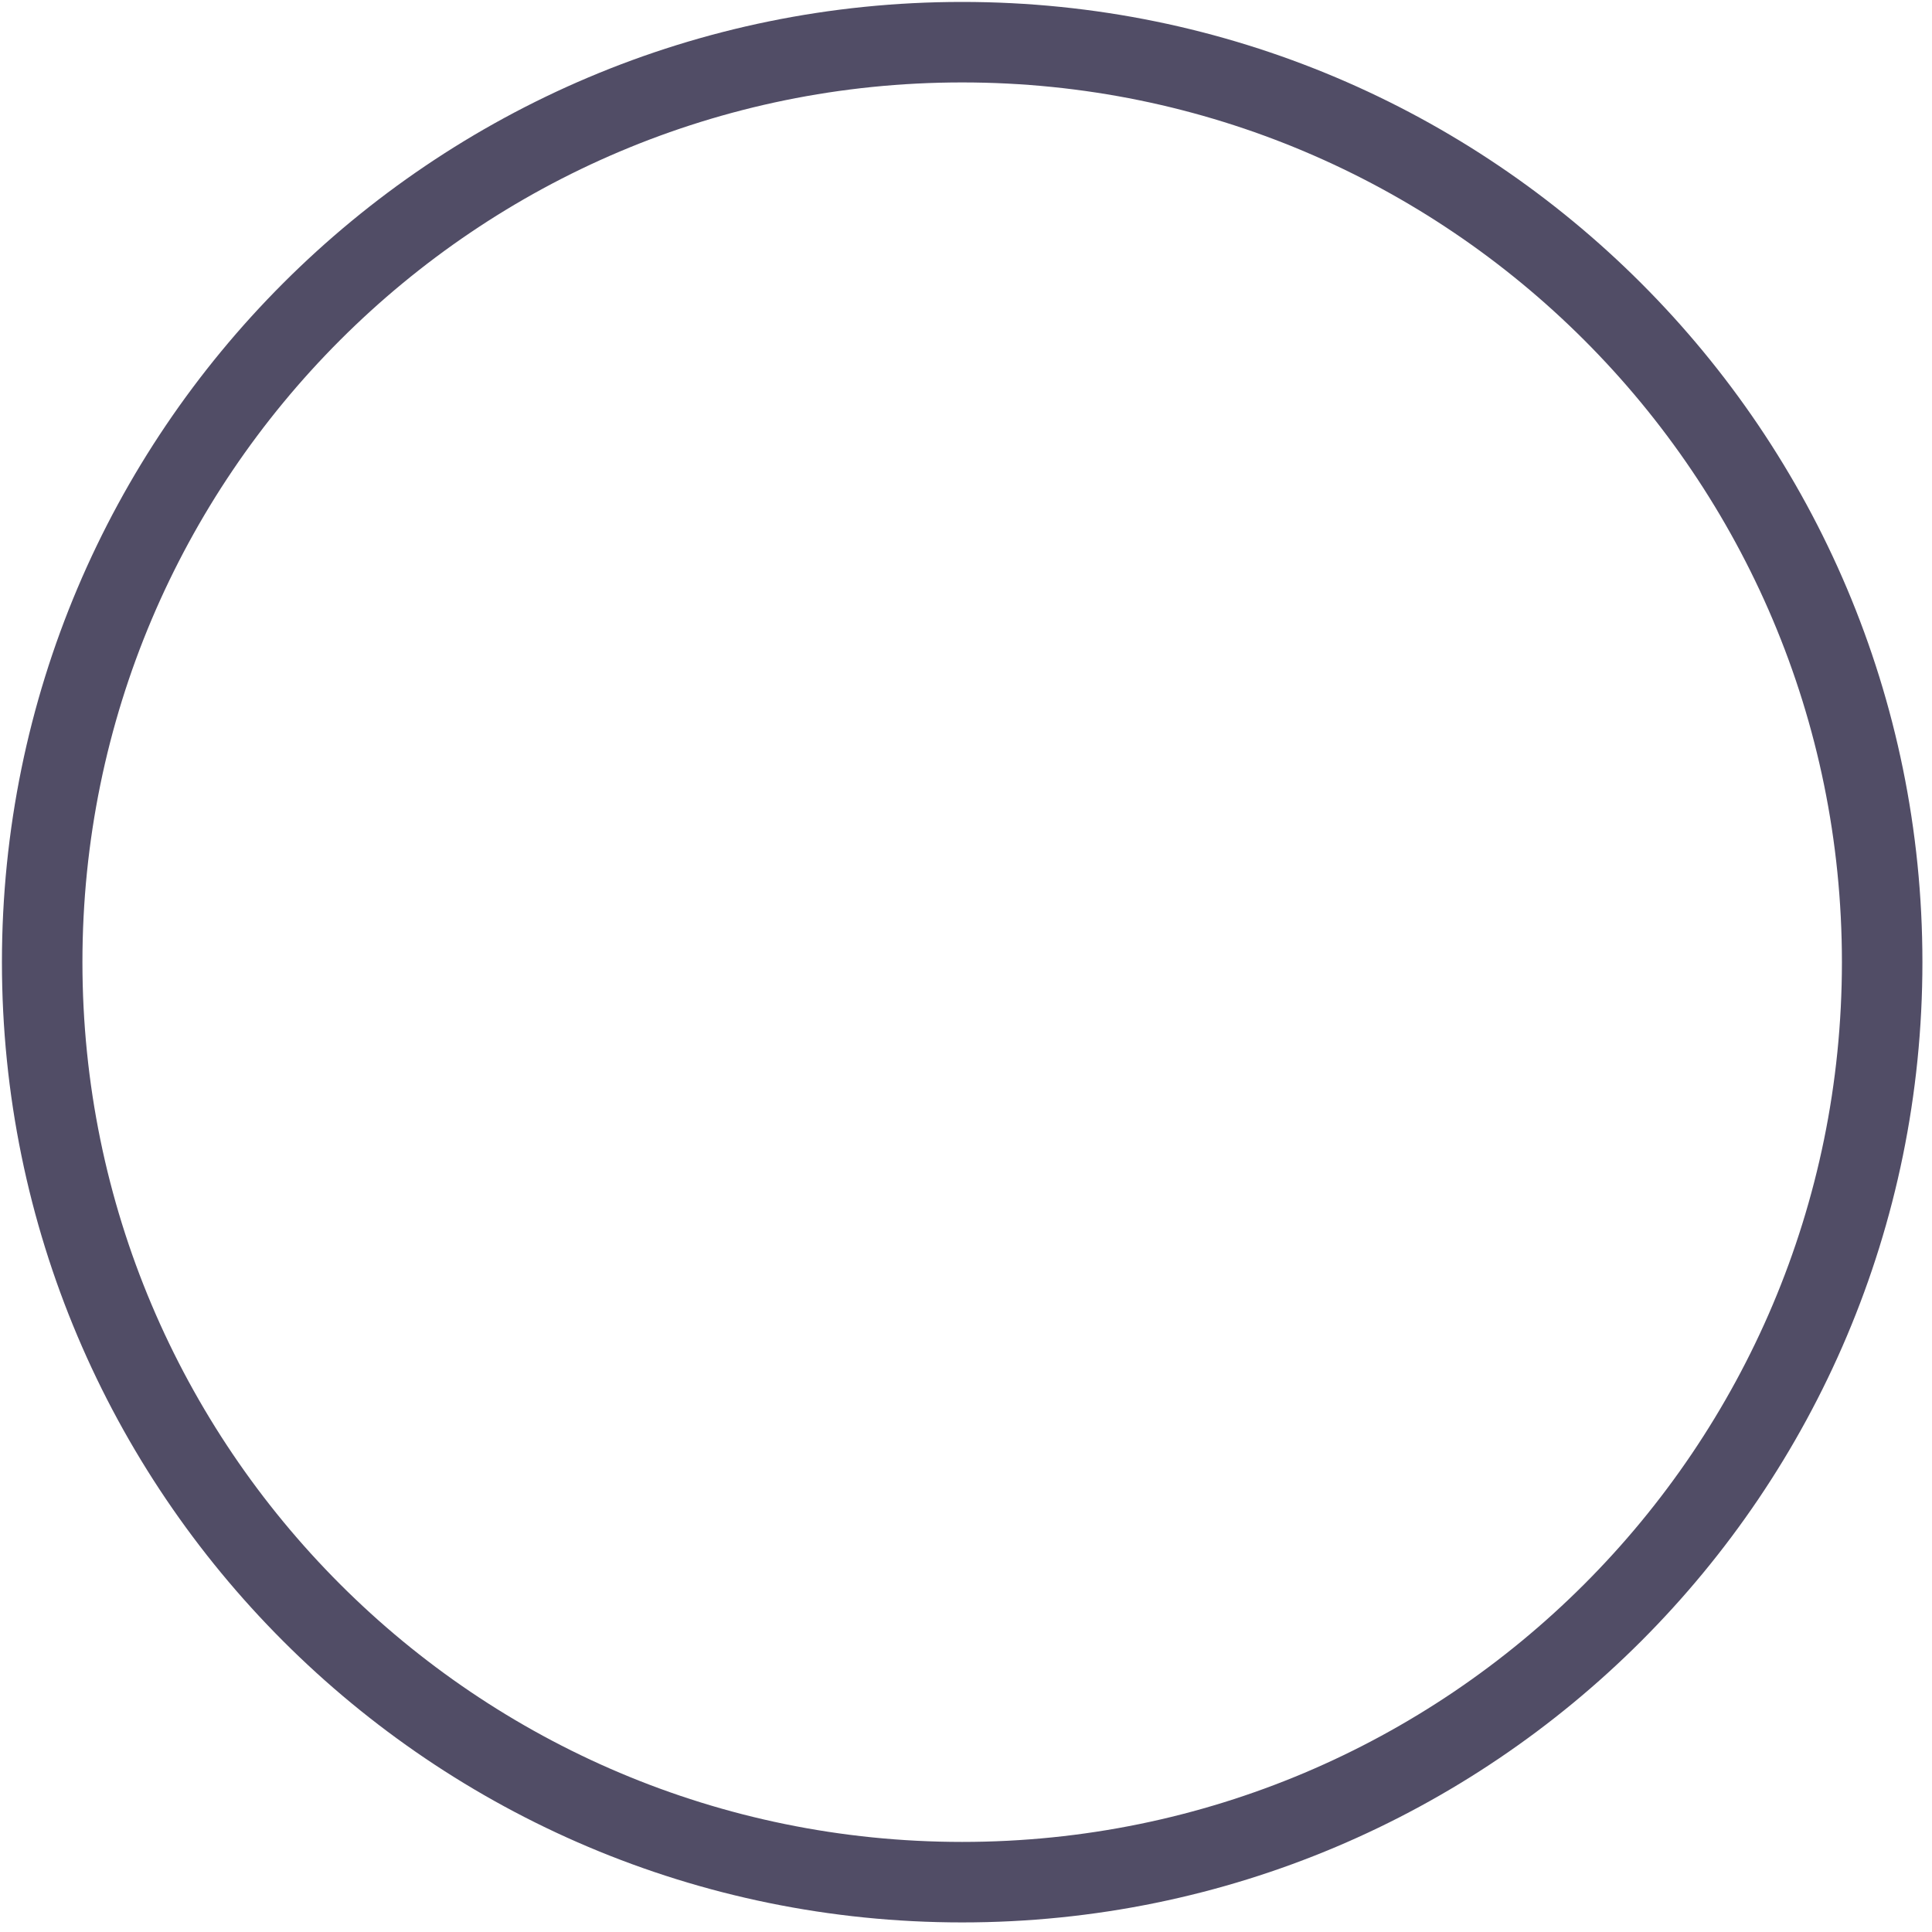
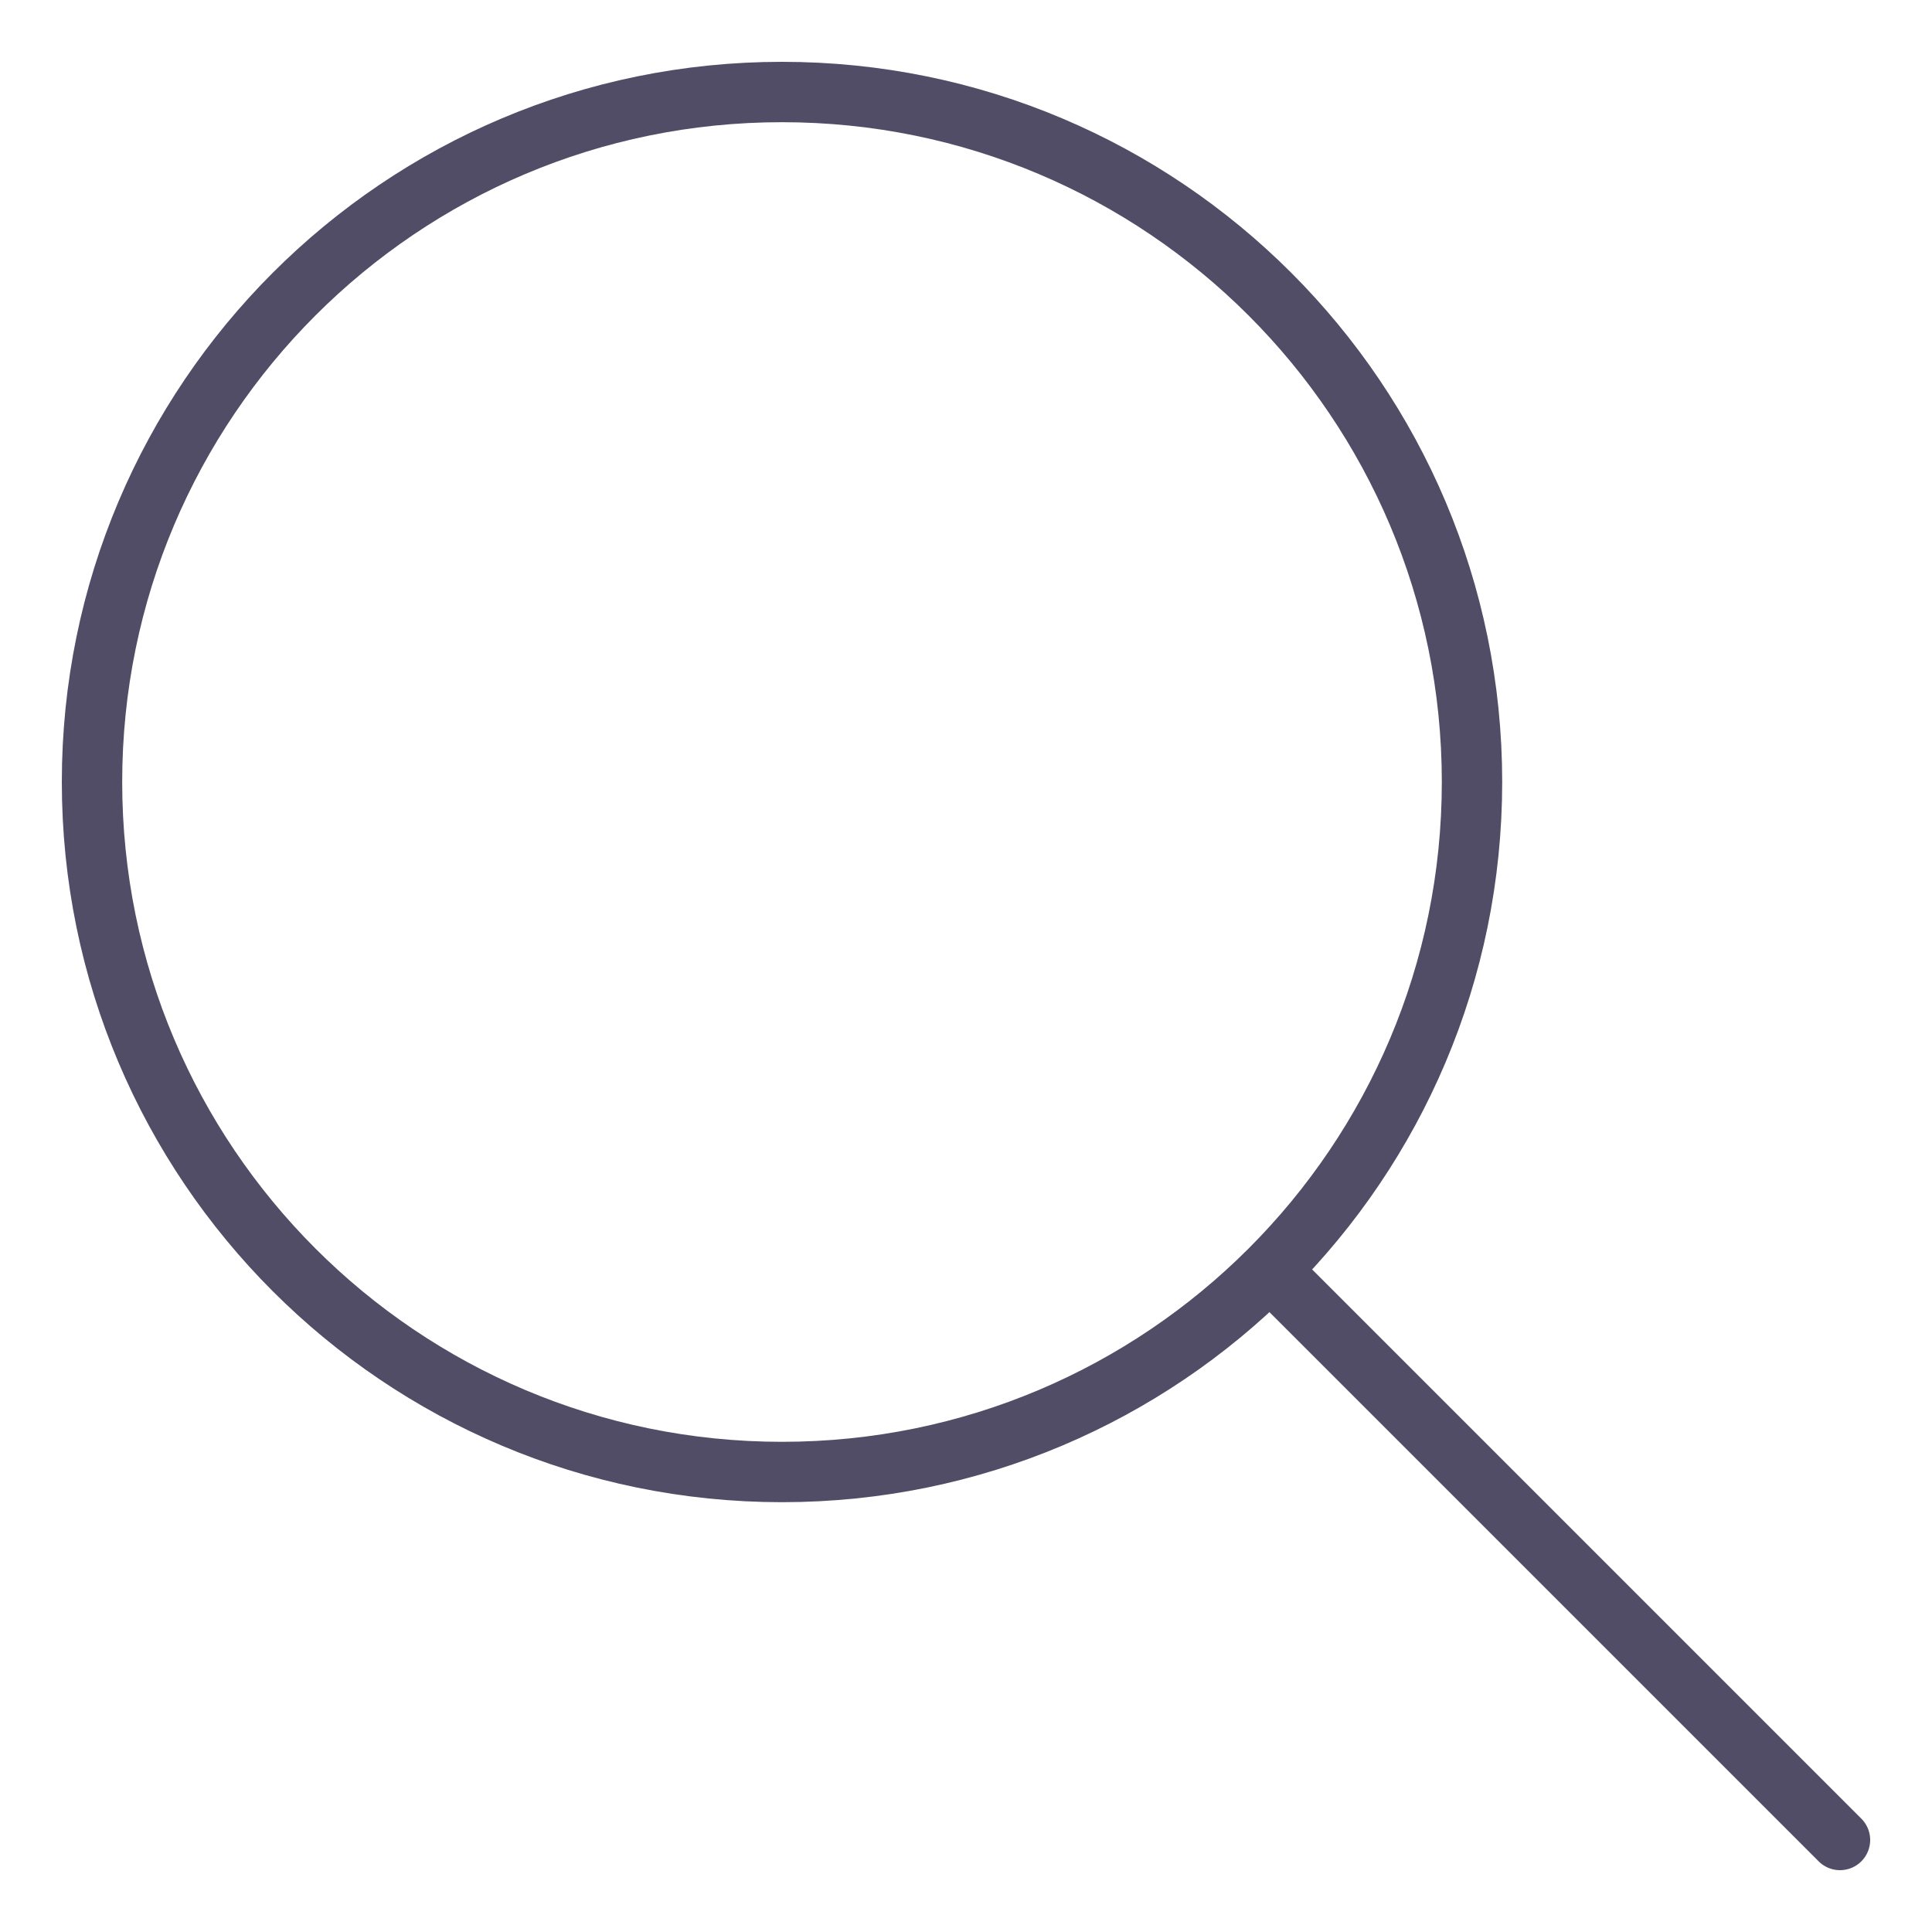
- <svg xmlns="http://www.w3.org/2000/svg" width="24" height="24" viewBox="0 0 24 24" fill="none">
-   <path d="M11.952 23.381C18.264 23.381 23.381 18.264 23.381 11.952C23.381 5.641 18.264 0.524 11.952 0.524C5.641 0.524 0.524 5.641 0.524 11.952C0.524 18.264 5.641 23.381 11.952 23.381Z" stroke="#514D66" stroke-linecap="round" />
+ <svg xmlns="http://www.w3.org/2000/svg" width="32" height="32" viewBox="0 0 32 32" fill="none">
+   <path d="M12.952 24.381C19.264 24.381 24.381 19.264 24.381 12.952C24.381 6.641 19.264 1.524 12.952 1.524C6.641 1.524 1.524 6.641 1.524 12.952C1.524 19.264 6.641 24.381 12.952 24.381Z" stroke="#514D66" stroke-linecap="round" />
+   <path d="M21.333 21.333L30.476 30.476" stroke="#514D66" stroke-linecap="round" />
</svg>
